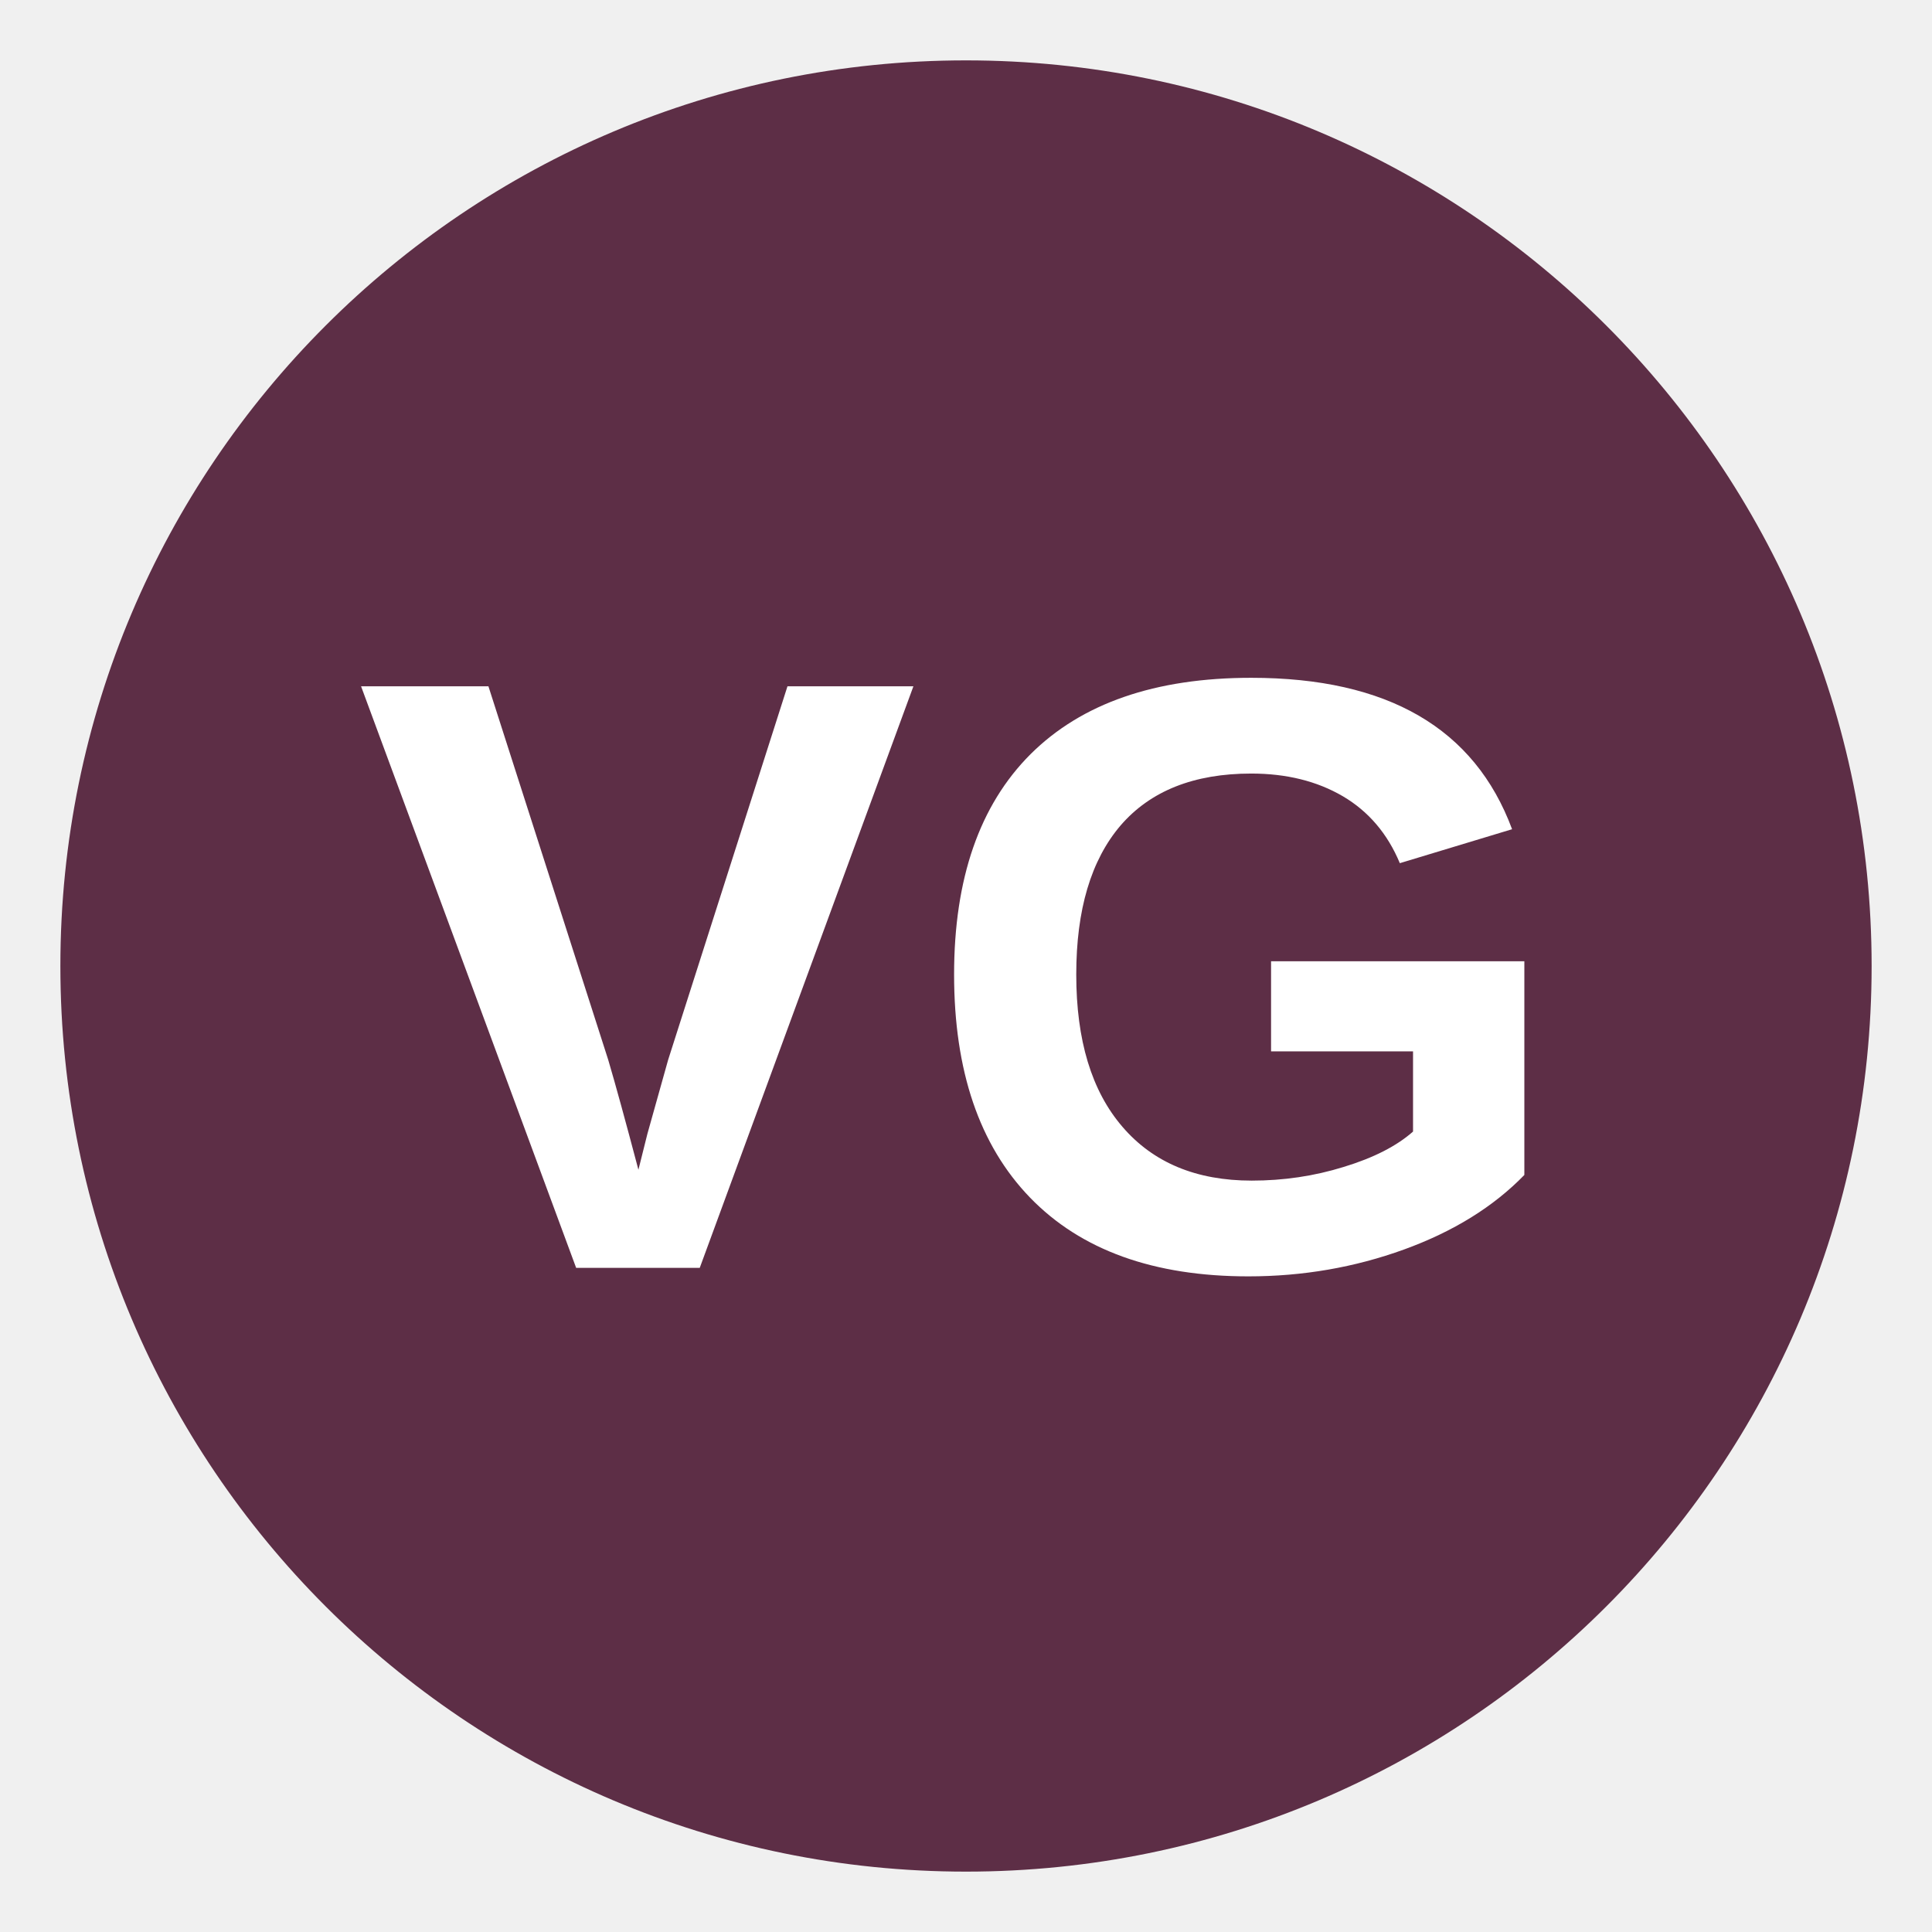
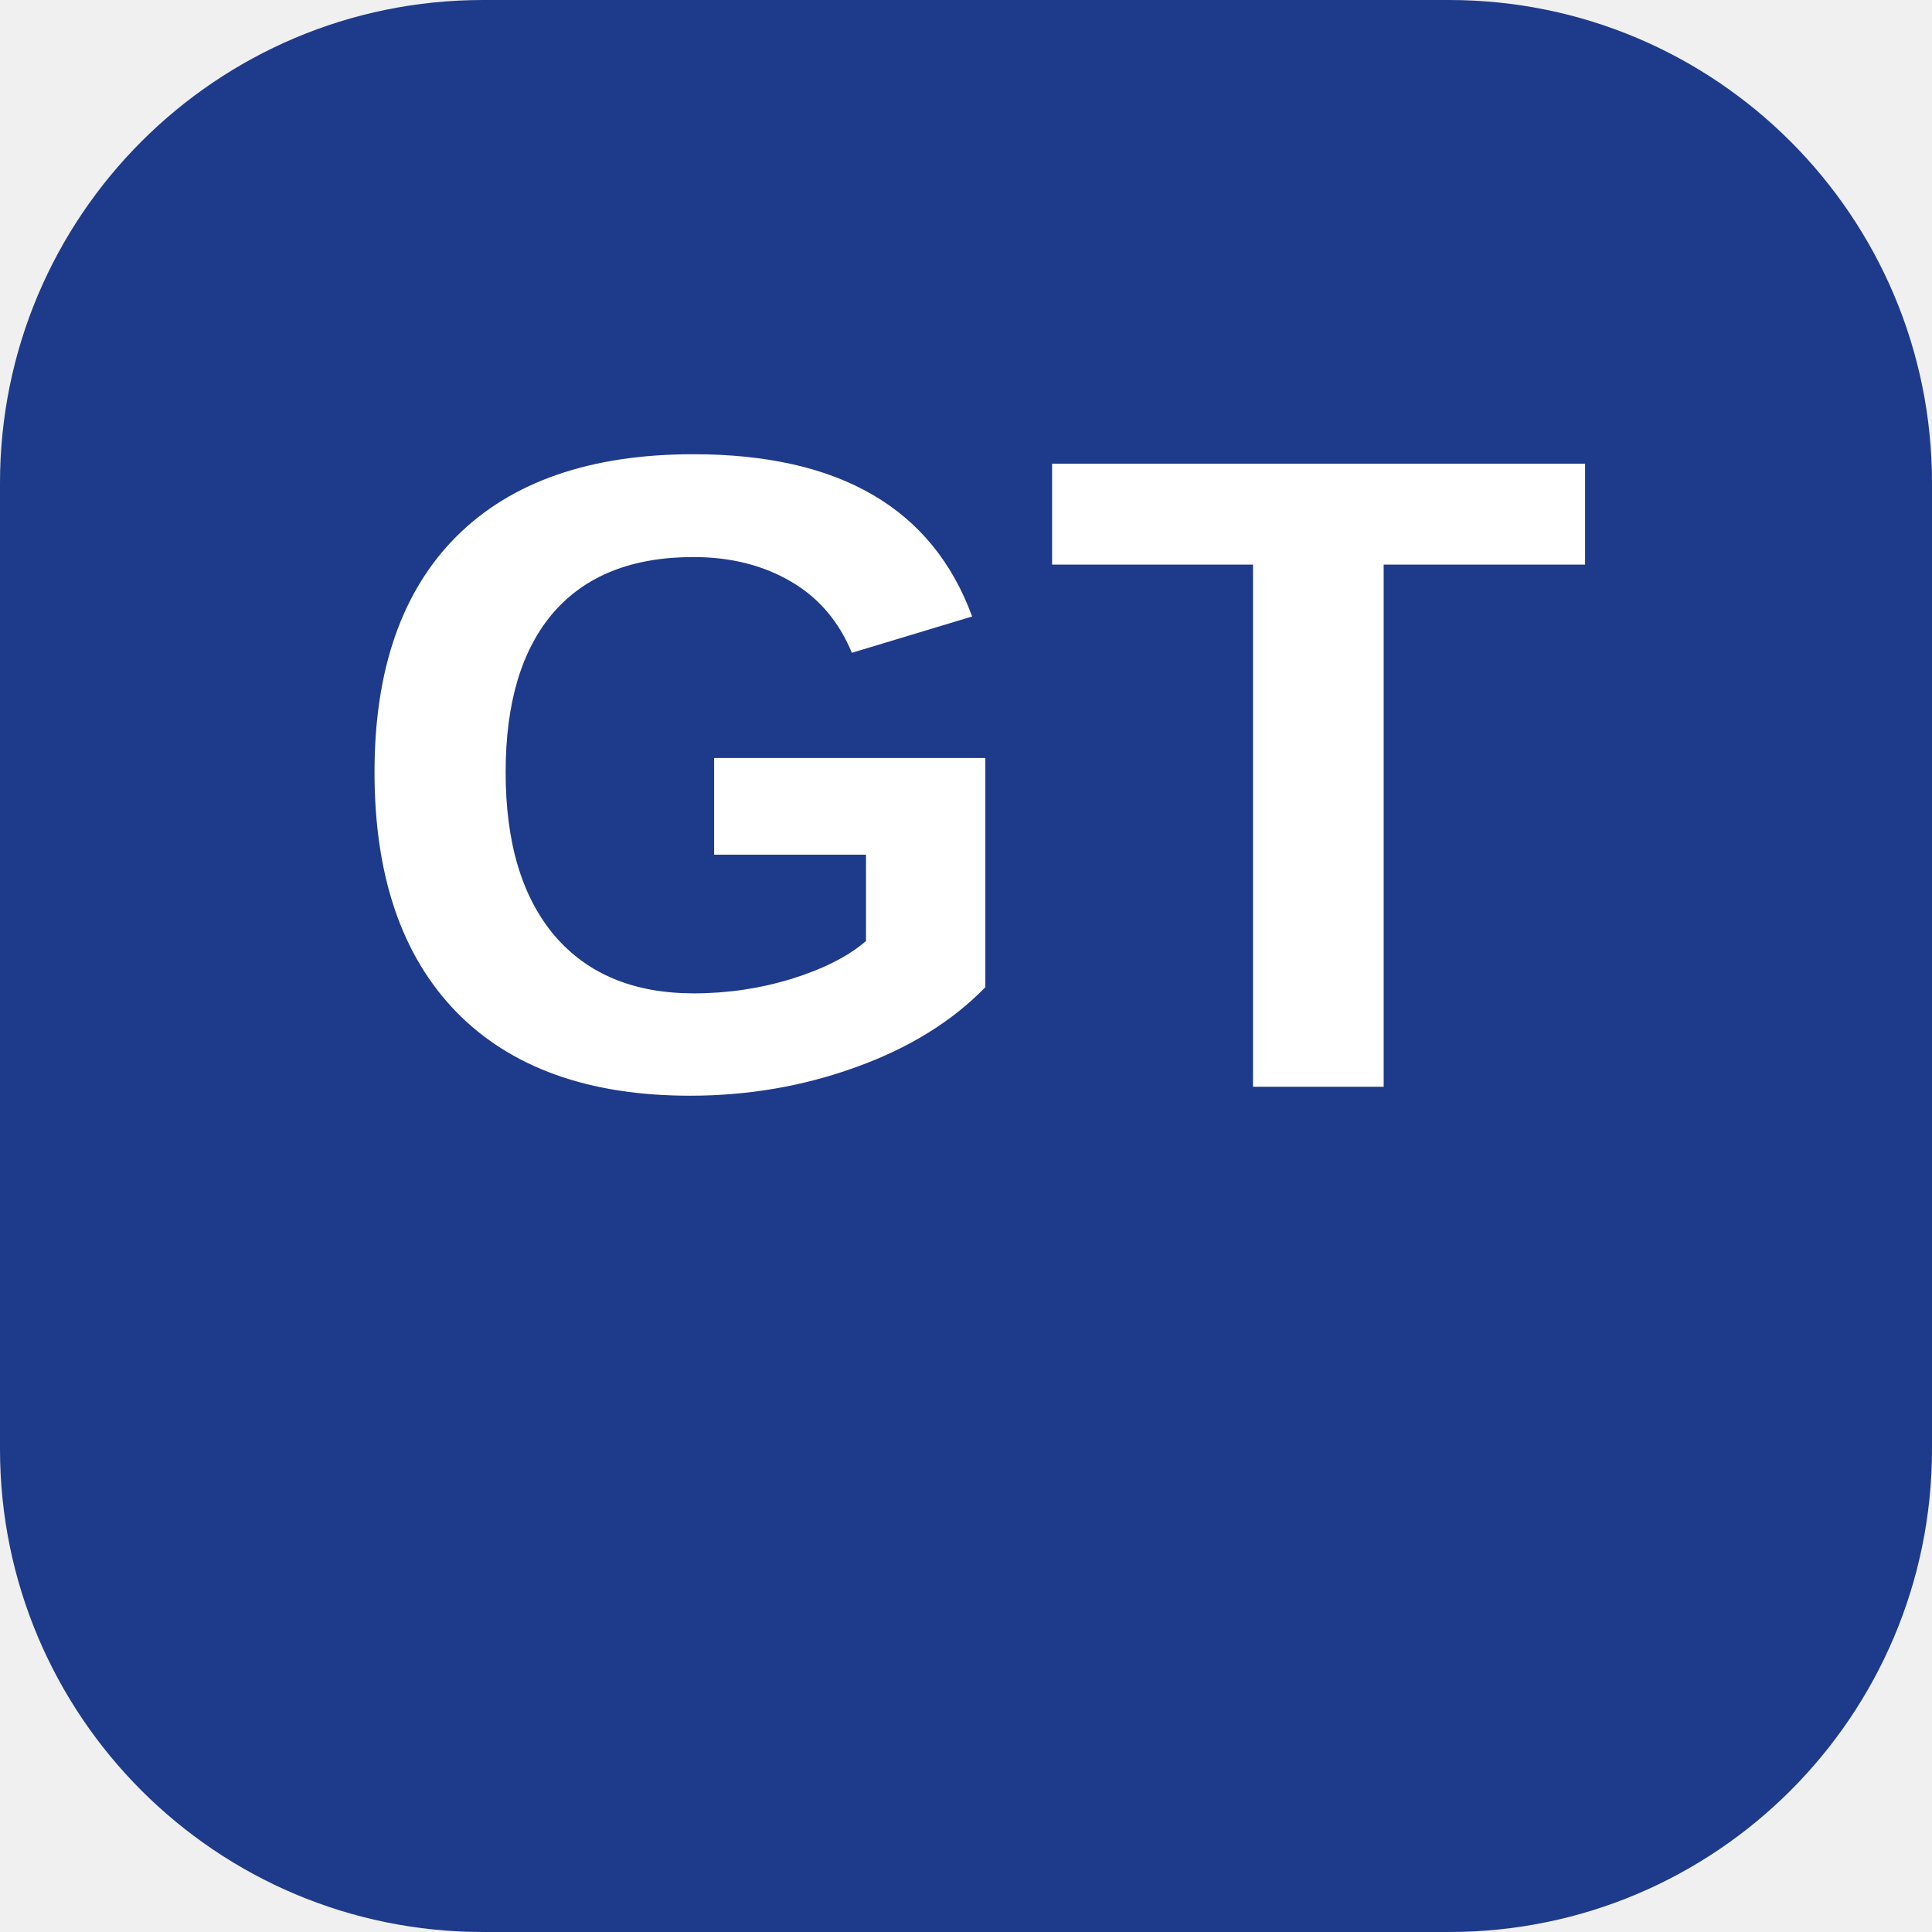
<svg xmlns="http://www.w3.org/2000/svg" viewBox="0 0 64 64" width="64" height="64">
-   <circle cx="32" cy="32" r="30" fill="#5D2E46" />
-   <text x="32" y="42" text-anchor="middle" font-family="Arial,sans-serif" font-size="28" font-weight="700" fill="white">VG</text>
+   <rect width="64" height="64" rx="16" fill="#1E3A8A" />
+   <text x="32" y="36" font-family="Arial,Helvetica,sans-serif" font-size="30" font-weight="700" text-anchor="middle" fill="#FFFFFF">GT</text>
</svg>
